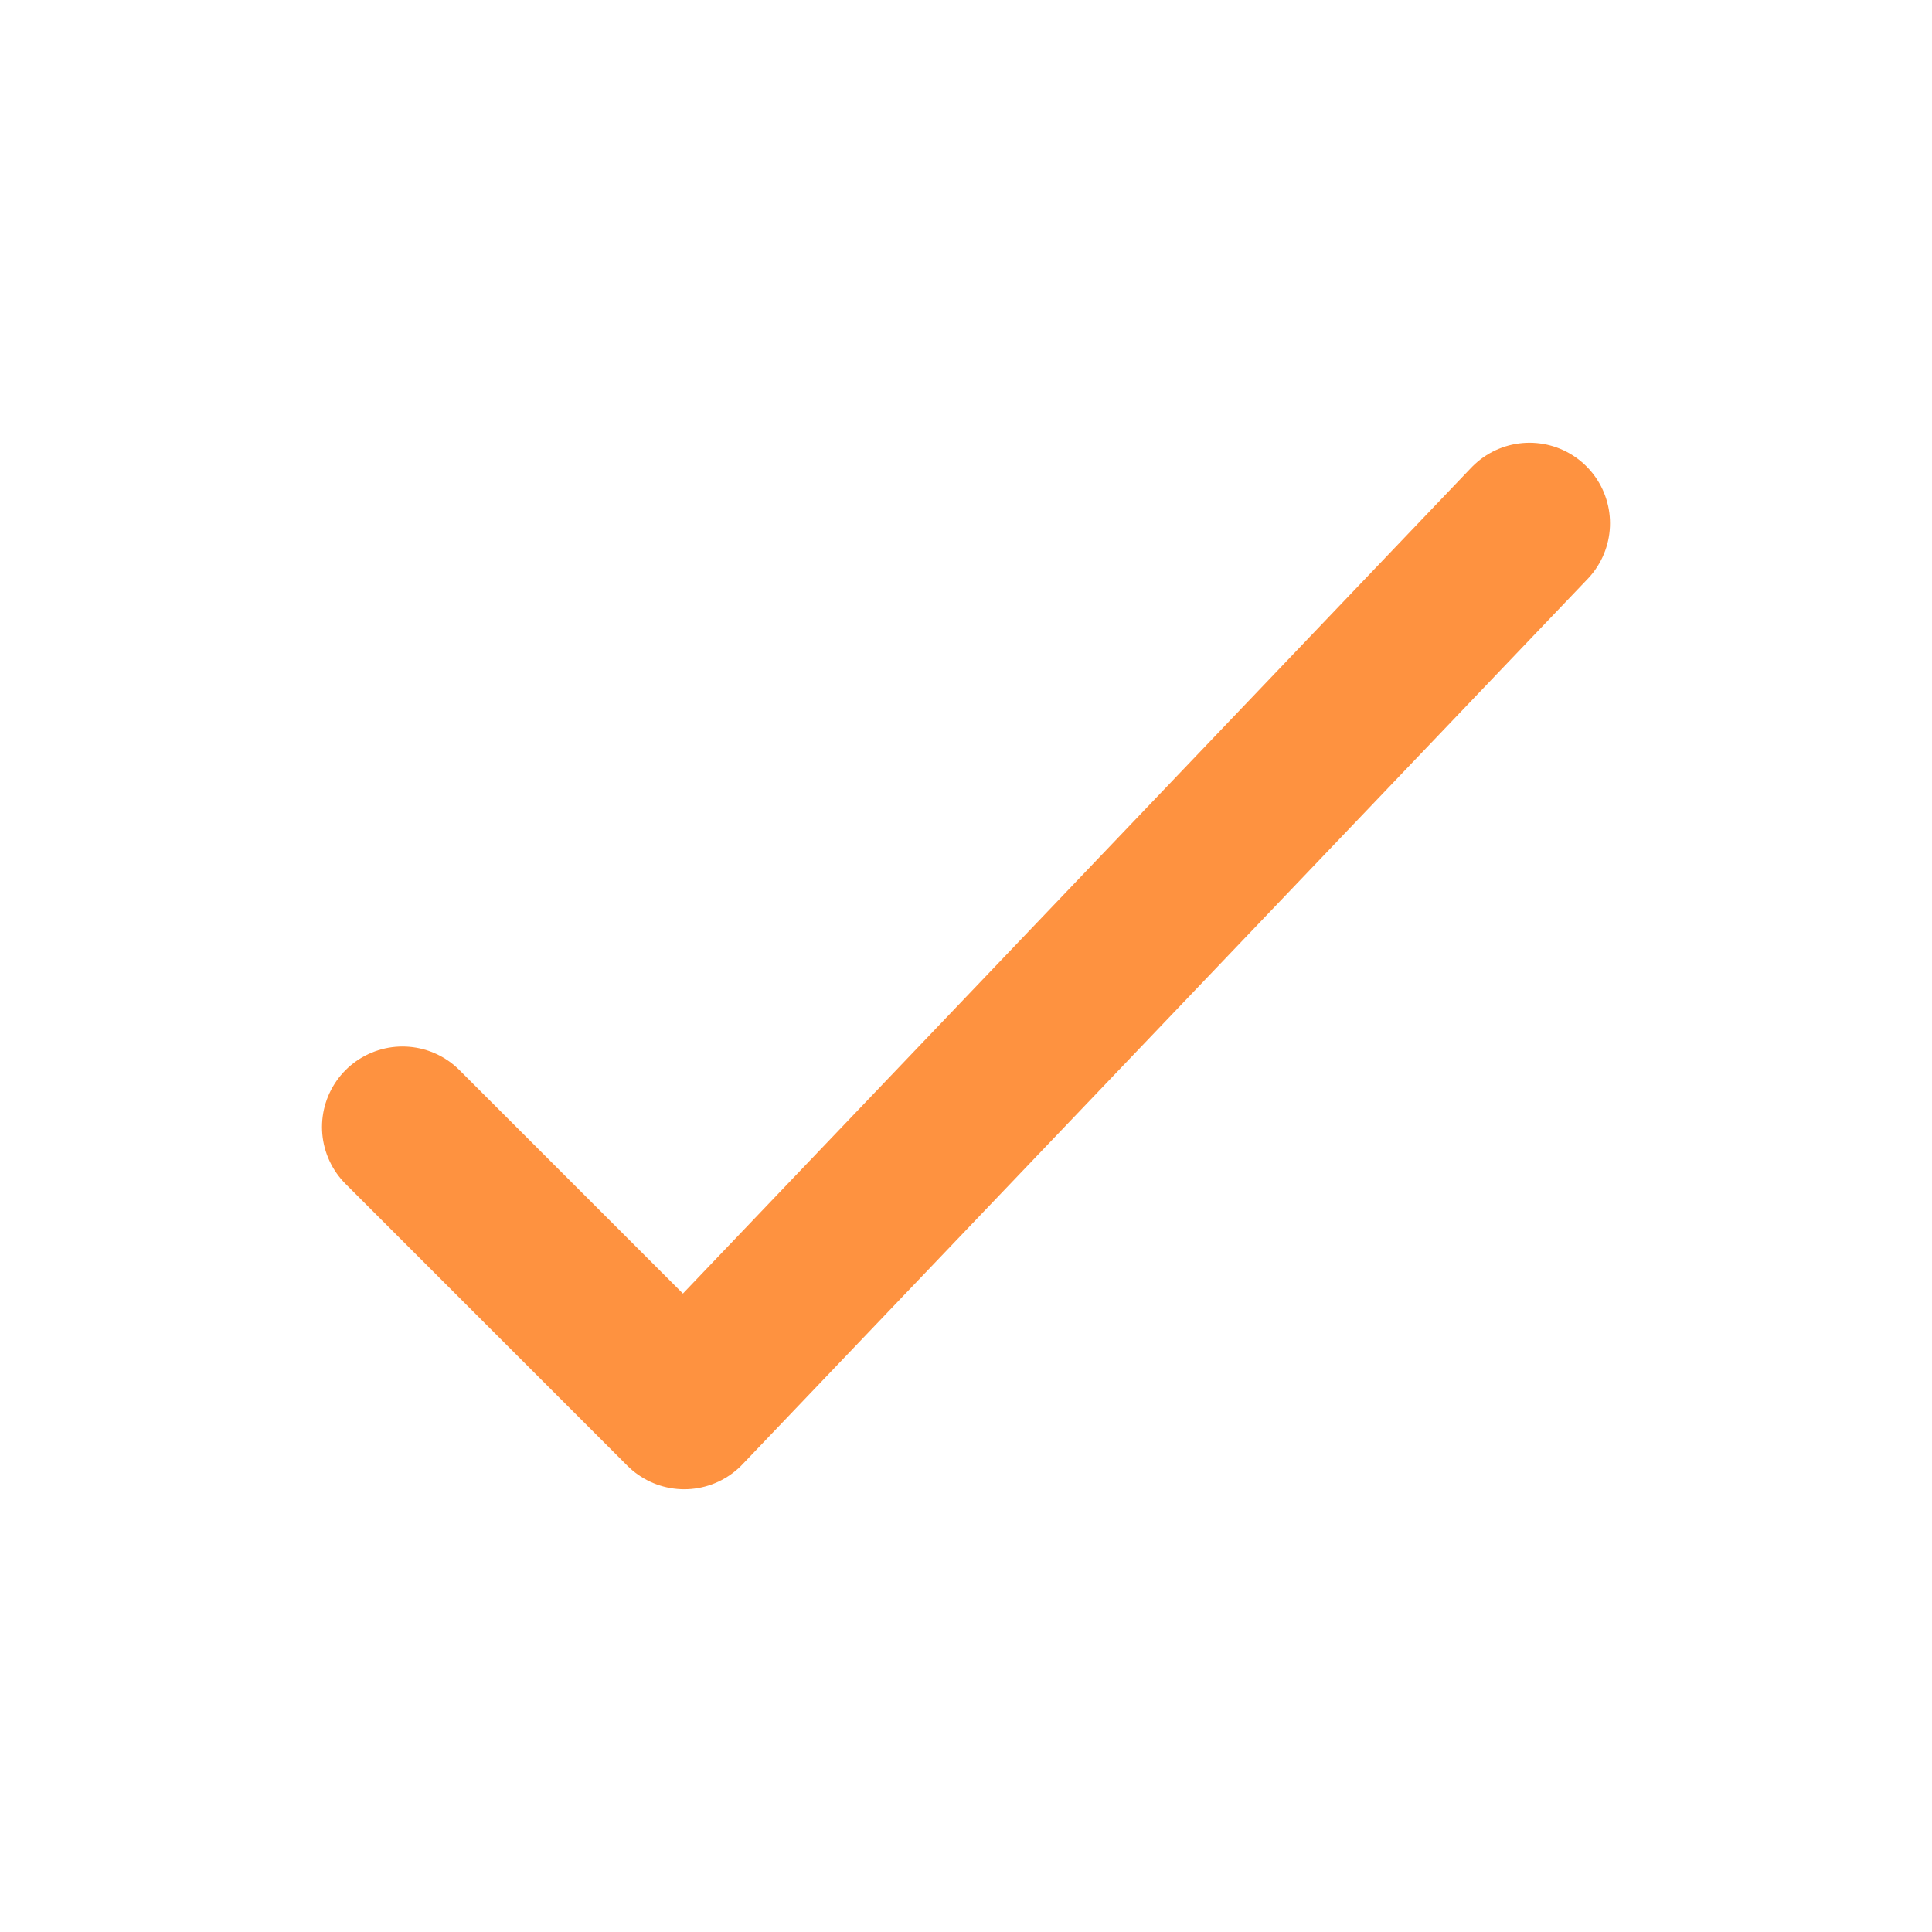
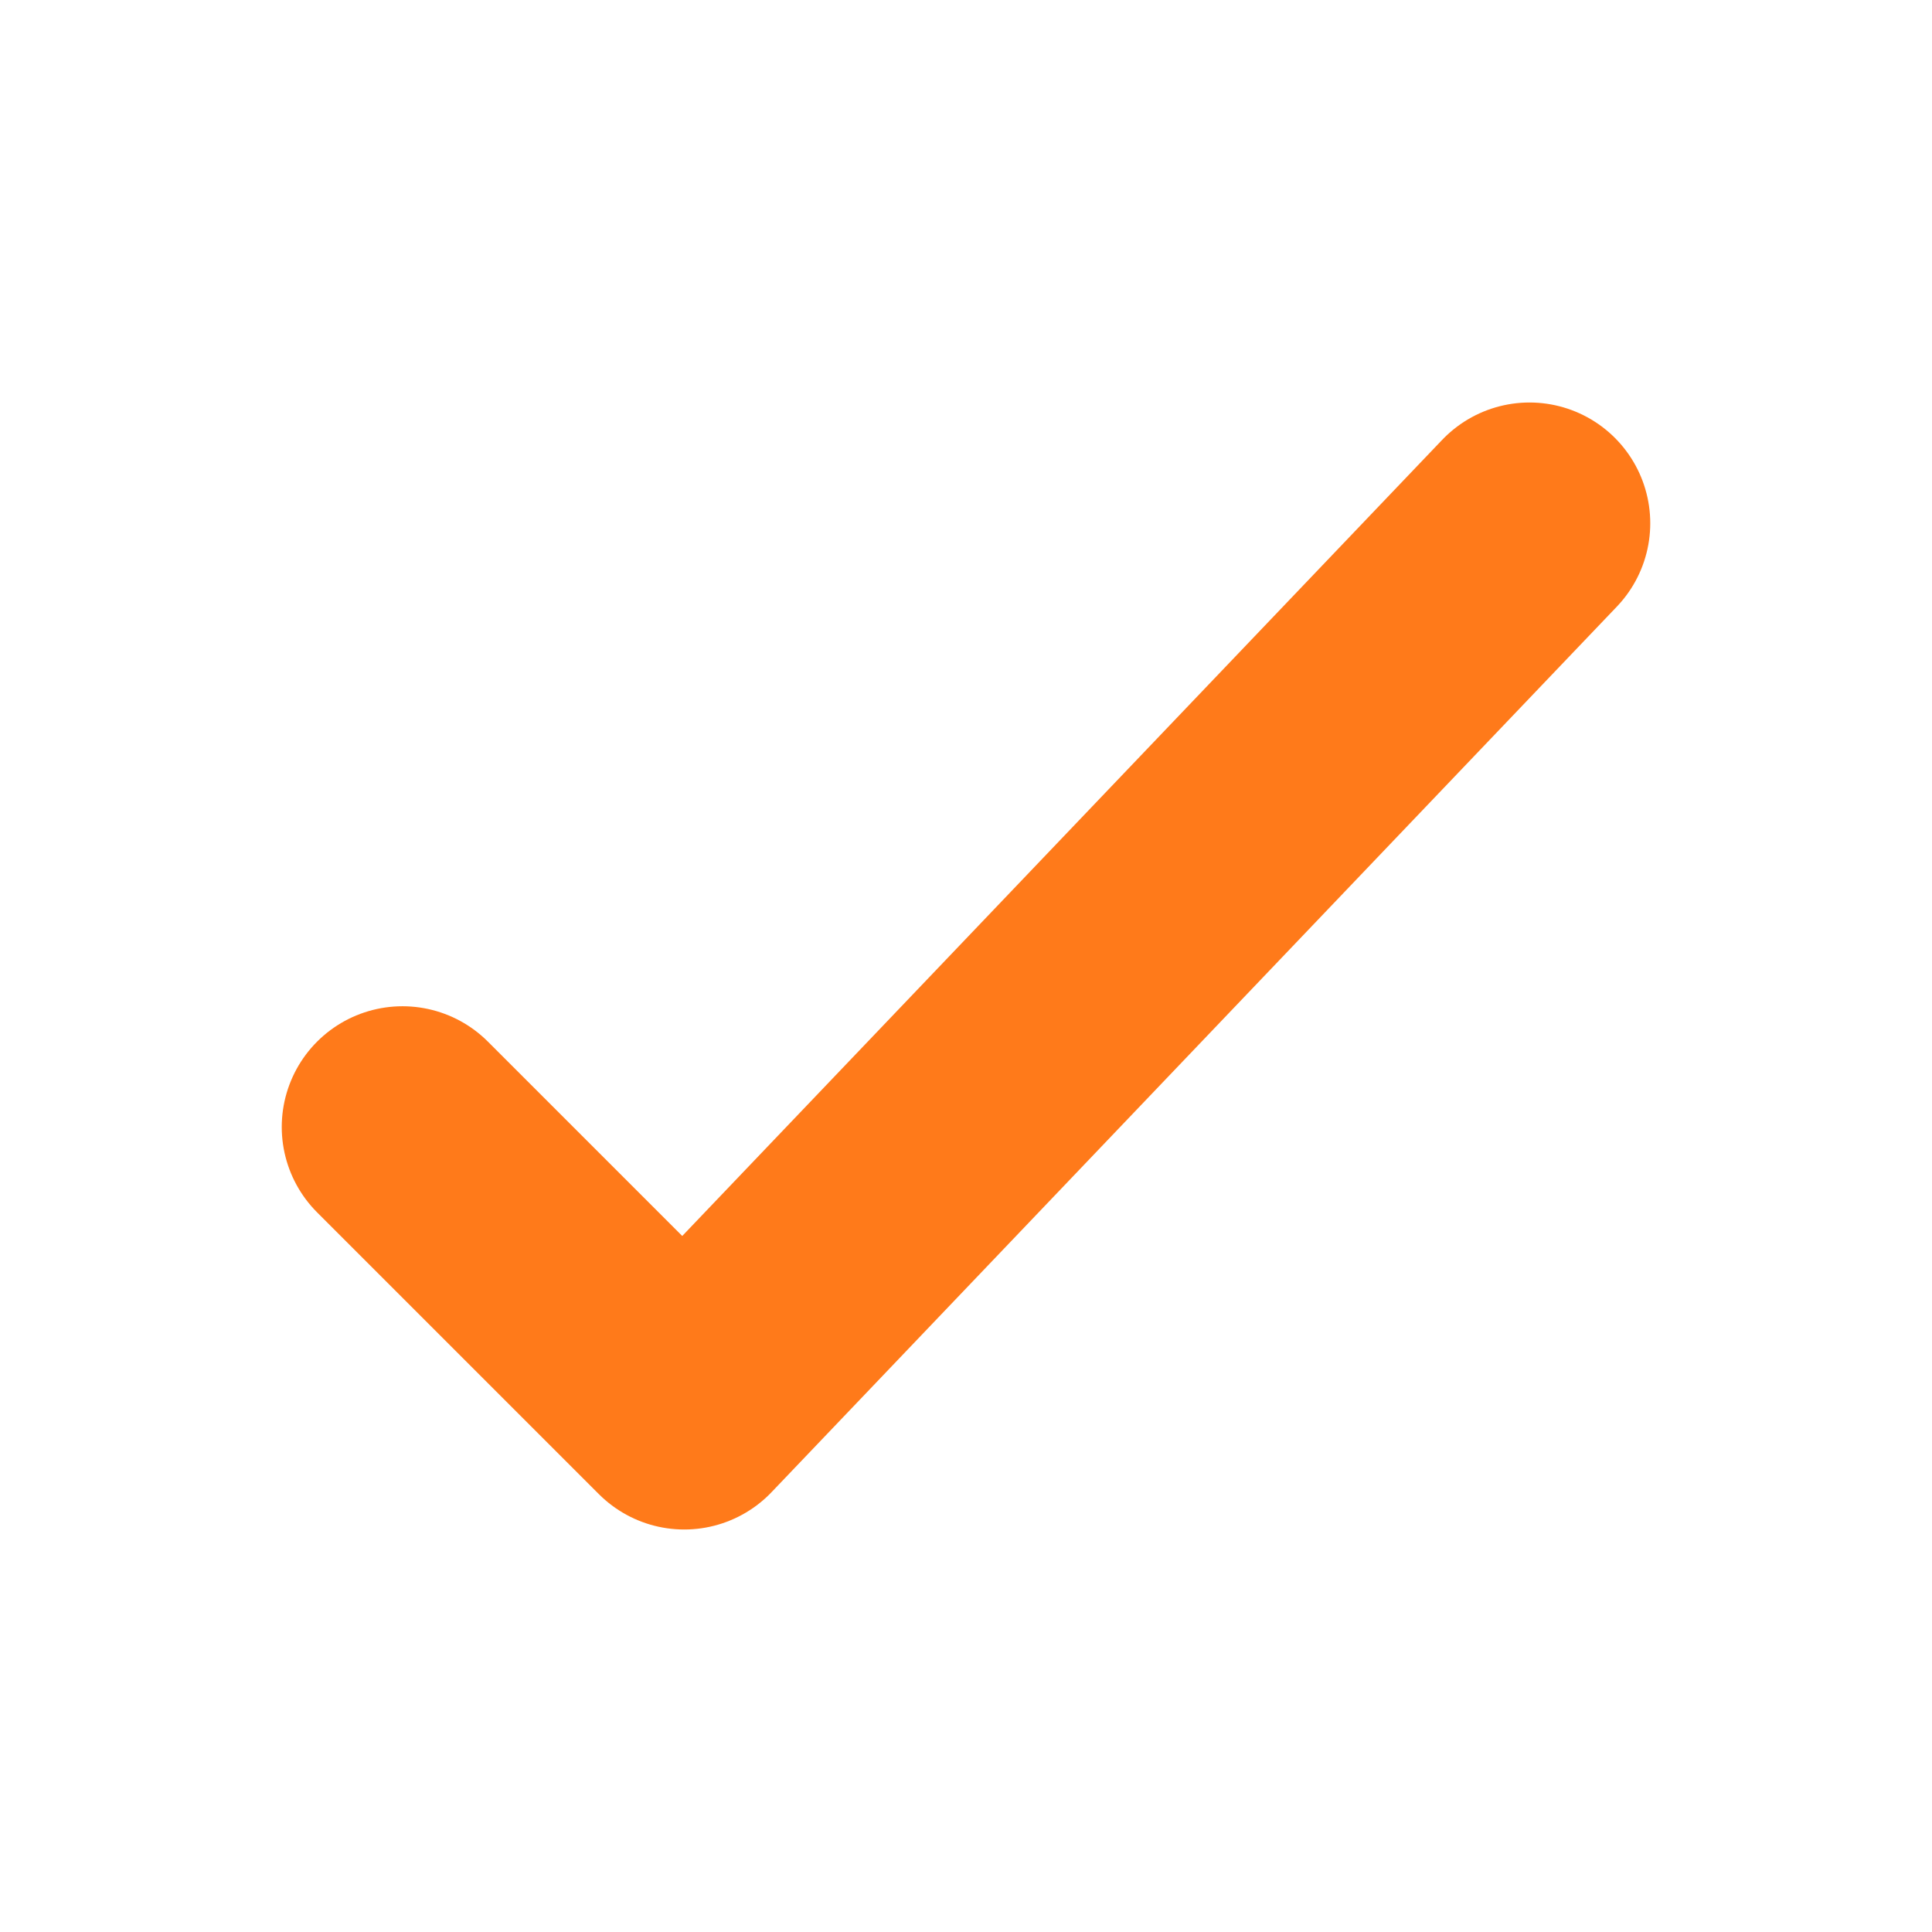
<svg xmlns="http://www.w3.org/2000/svg" width="24" height="24" viewBox="0 0 24 24" fill="none">
-   <path d="M5 14L8.5 17.5L19 6.5" stroke="#FE9240" stroke-width="2" stroke-linecap="round" stroke-linejoin="round" />
+   <path d="M5 14L8.5 17.5L19 6.5" stroke="#FF7A1A" stroke-width="3" stroke-linecap="round" stroke-linejoin="round" />
</svg>
